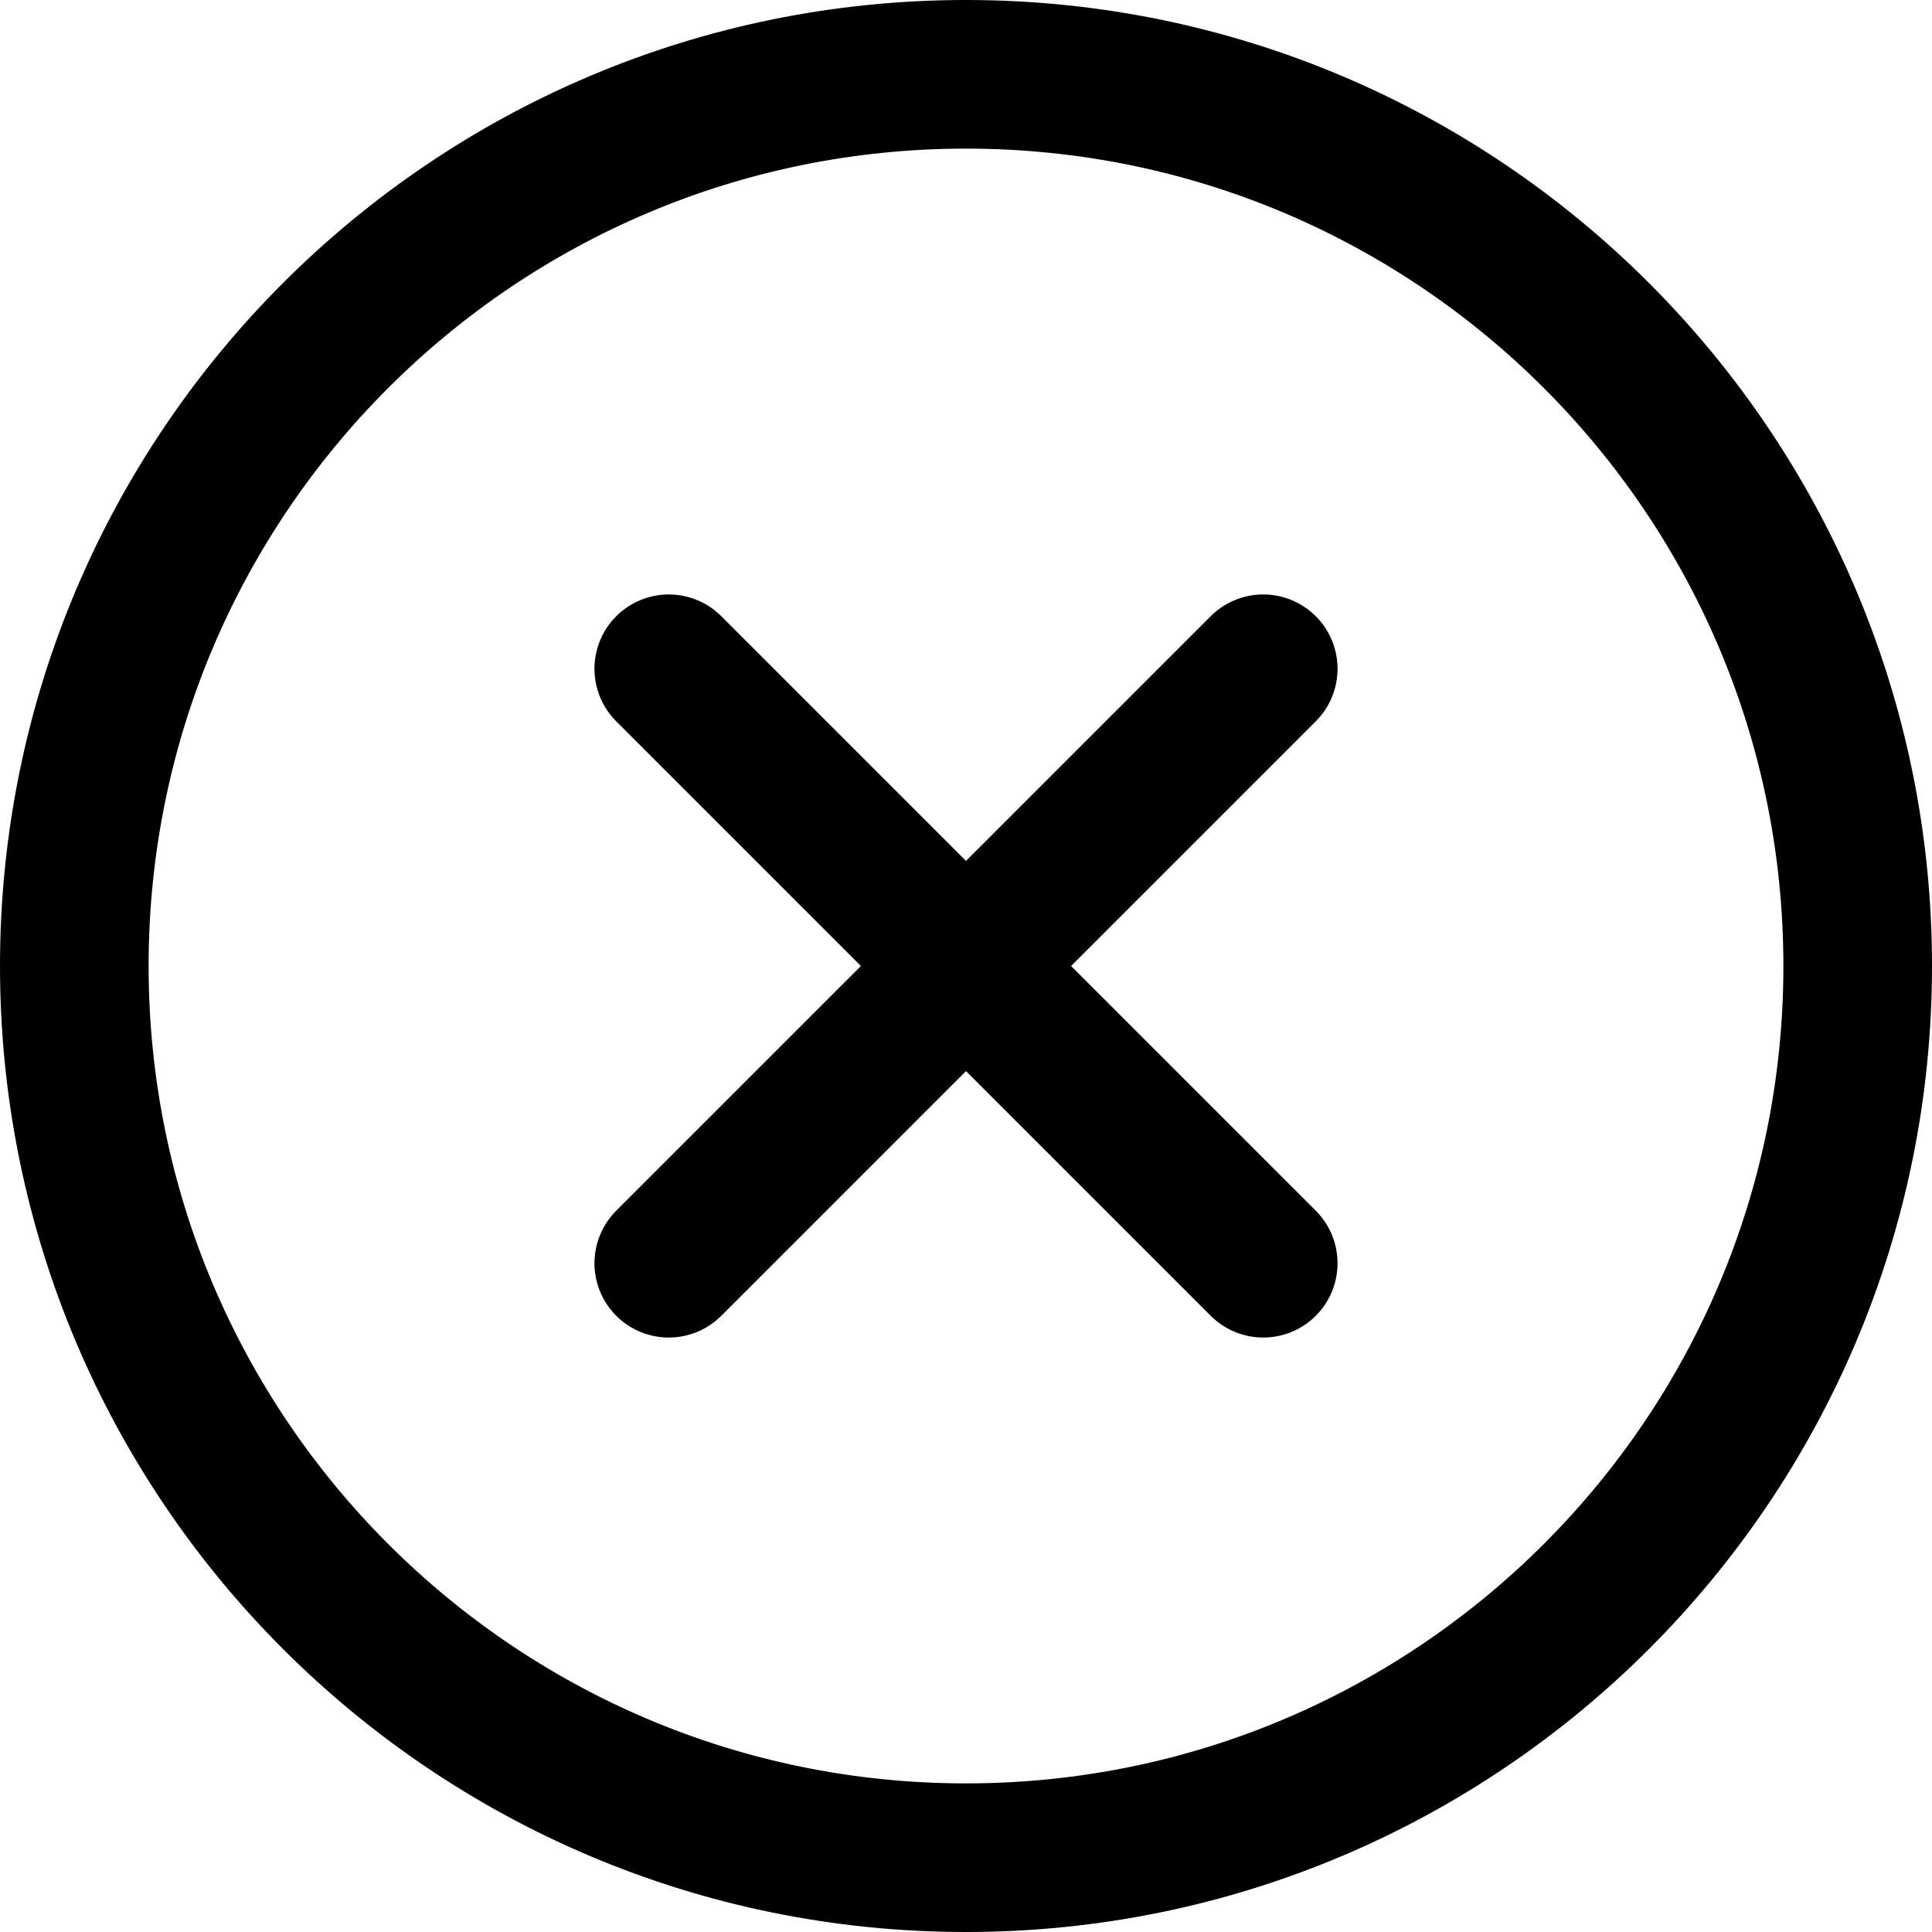
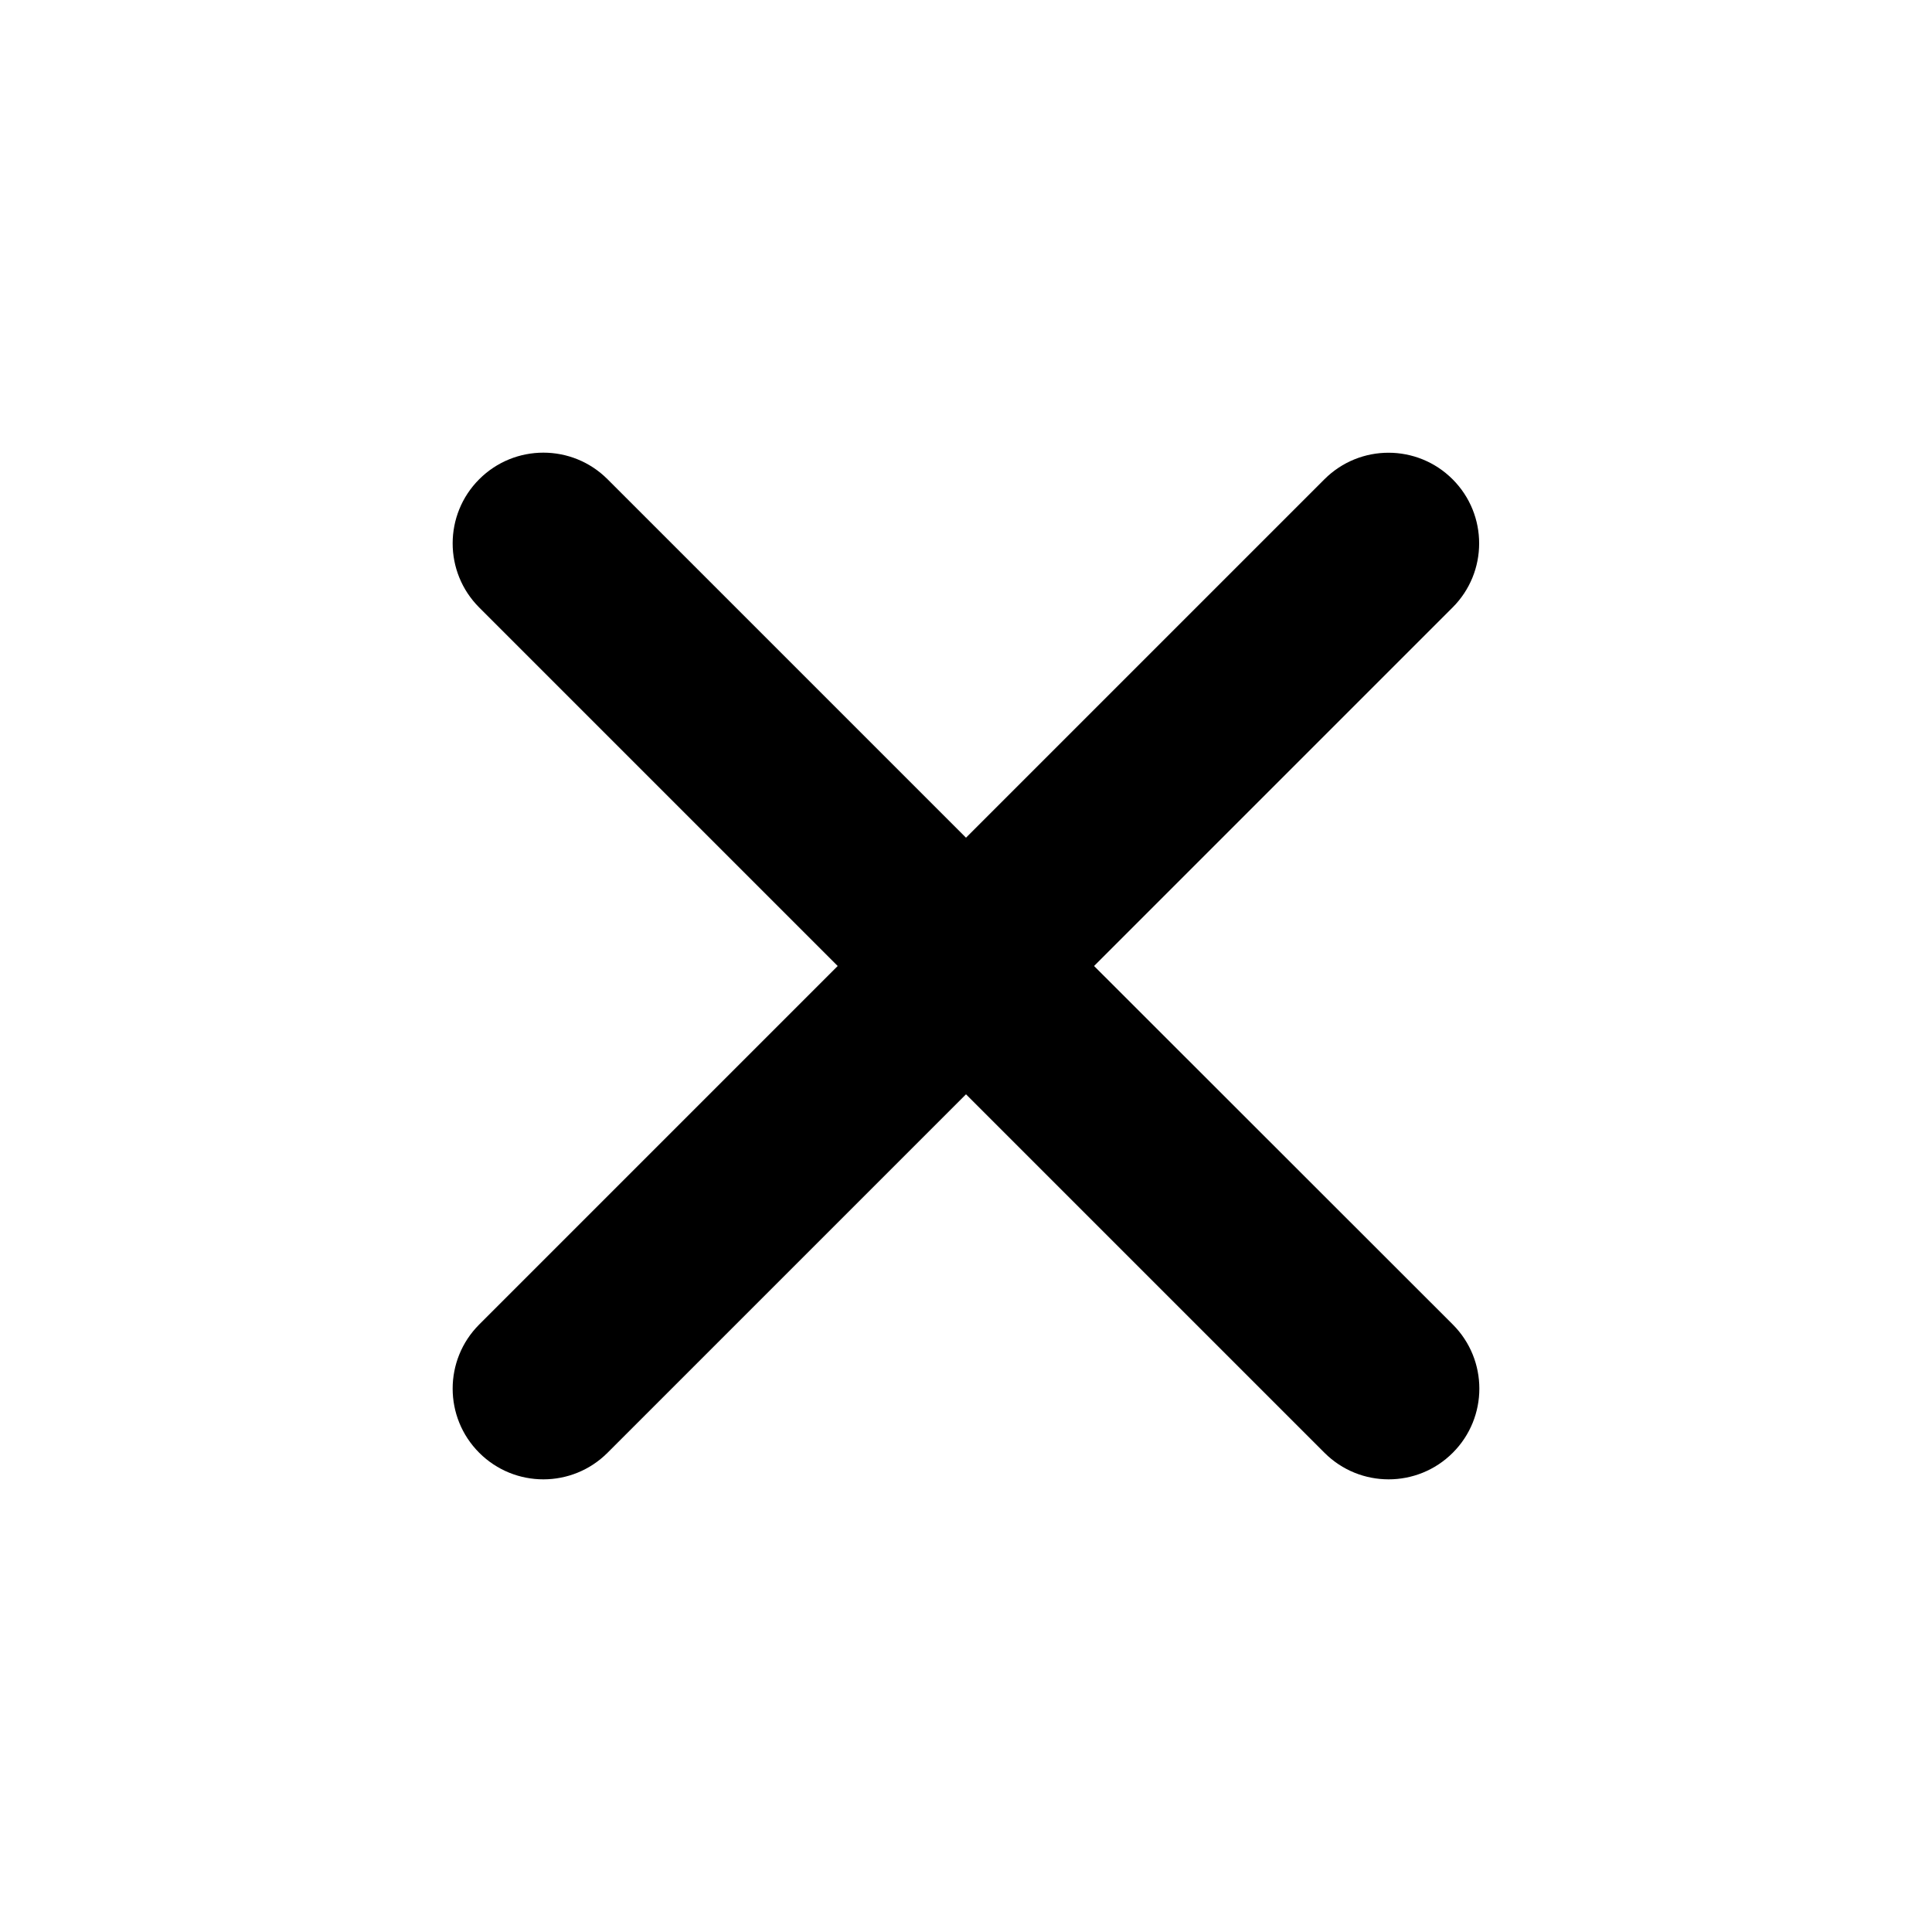
- <svg xmlns="http://www.w3.org/2000/svg" aria-hidden="true" width="48" height="48" fill="none" stroke="currentColor" viewBox="48 48 416 416">
-   <path stroke-miterlimit="10" stroke-width="32" d="M448 256c0-106-86-192-192-192S64 150 64 256s86 192 192 192 192-86 192-192z" />
-   <path stroke-linecap="round" stroke-linejoin="round" stroke-width="32" d="M320 320L192 192M192 320l128-128" />
+ <svg xmlns="http://www.w3.org/2000/svg" aria-hidden="true" width="46.08" height="46.08" viewBox="0 0 512 512" fill="currentColor">
+   <path d="M289.94 256l95-95A24 24 0 00351 127l-95 95-95-95a24 24 0 00-34 34l95 95-95 95a24 24 0 1034 34l95-95 95 95a24 24 0 0034-34z" />
</svg>
